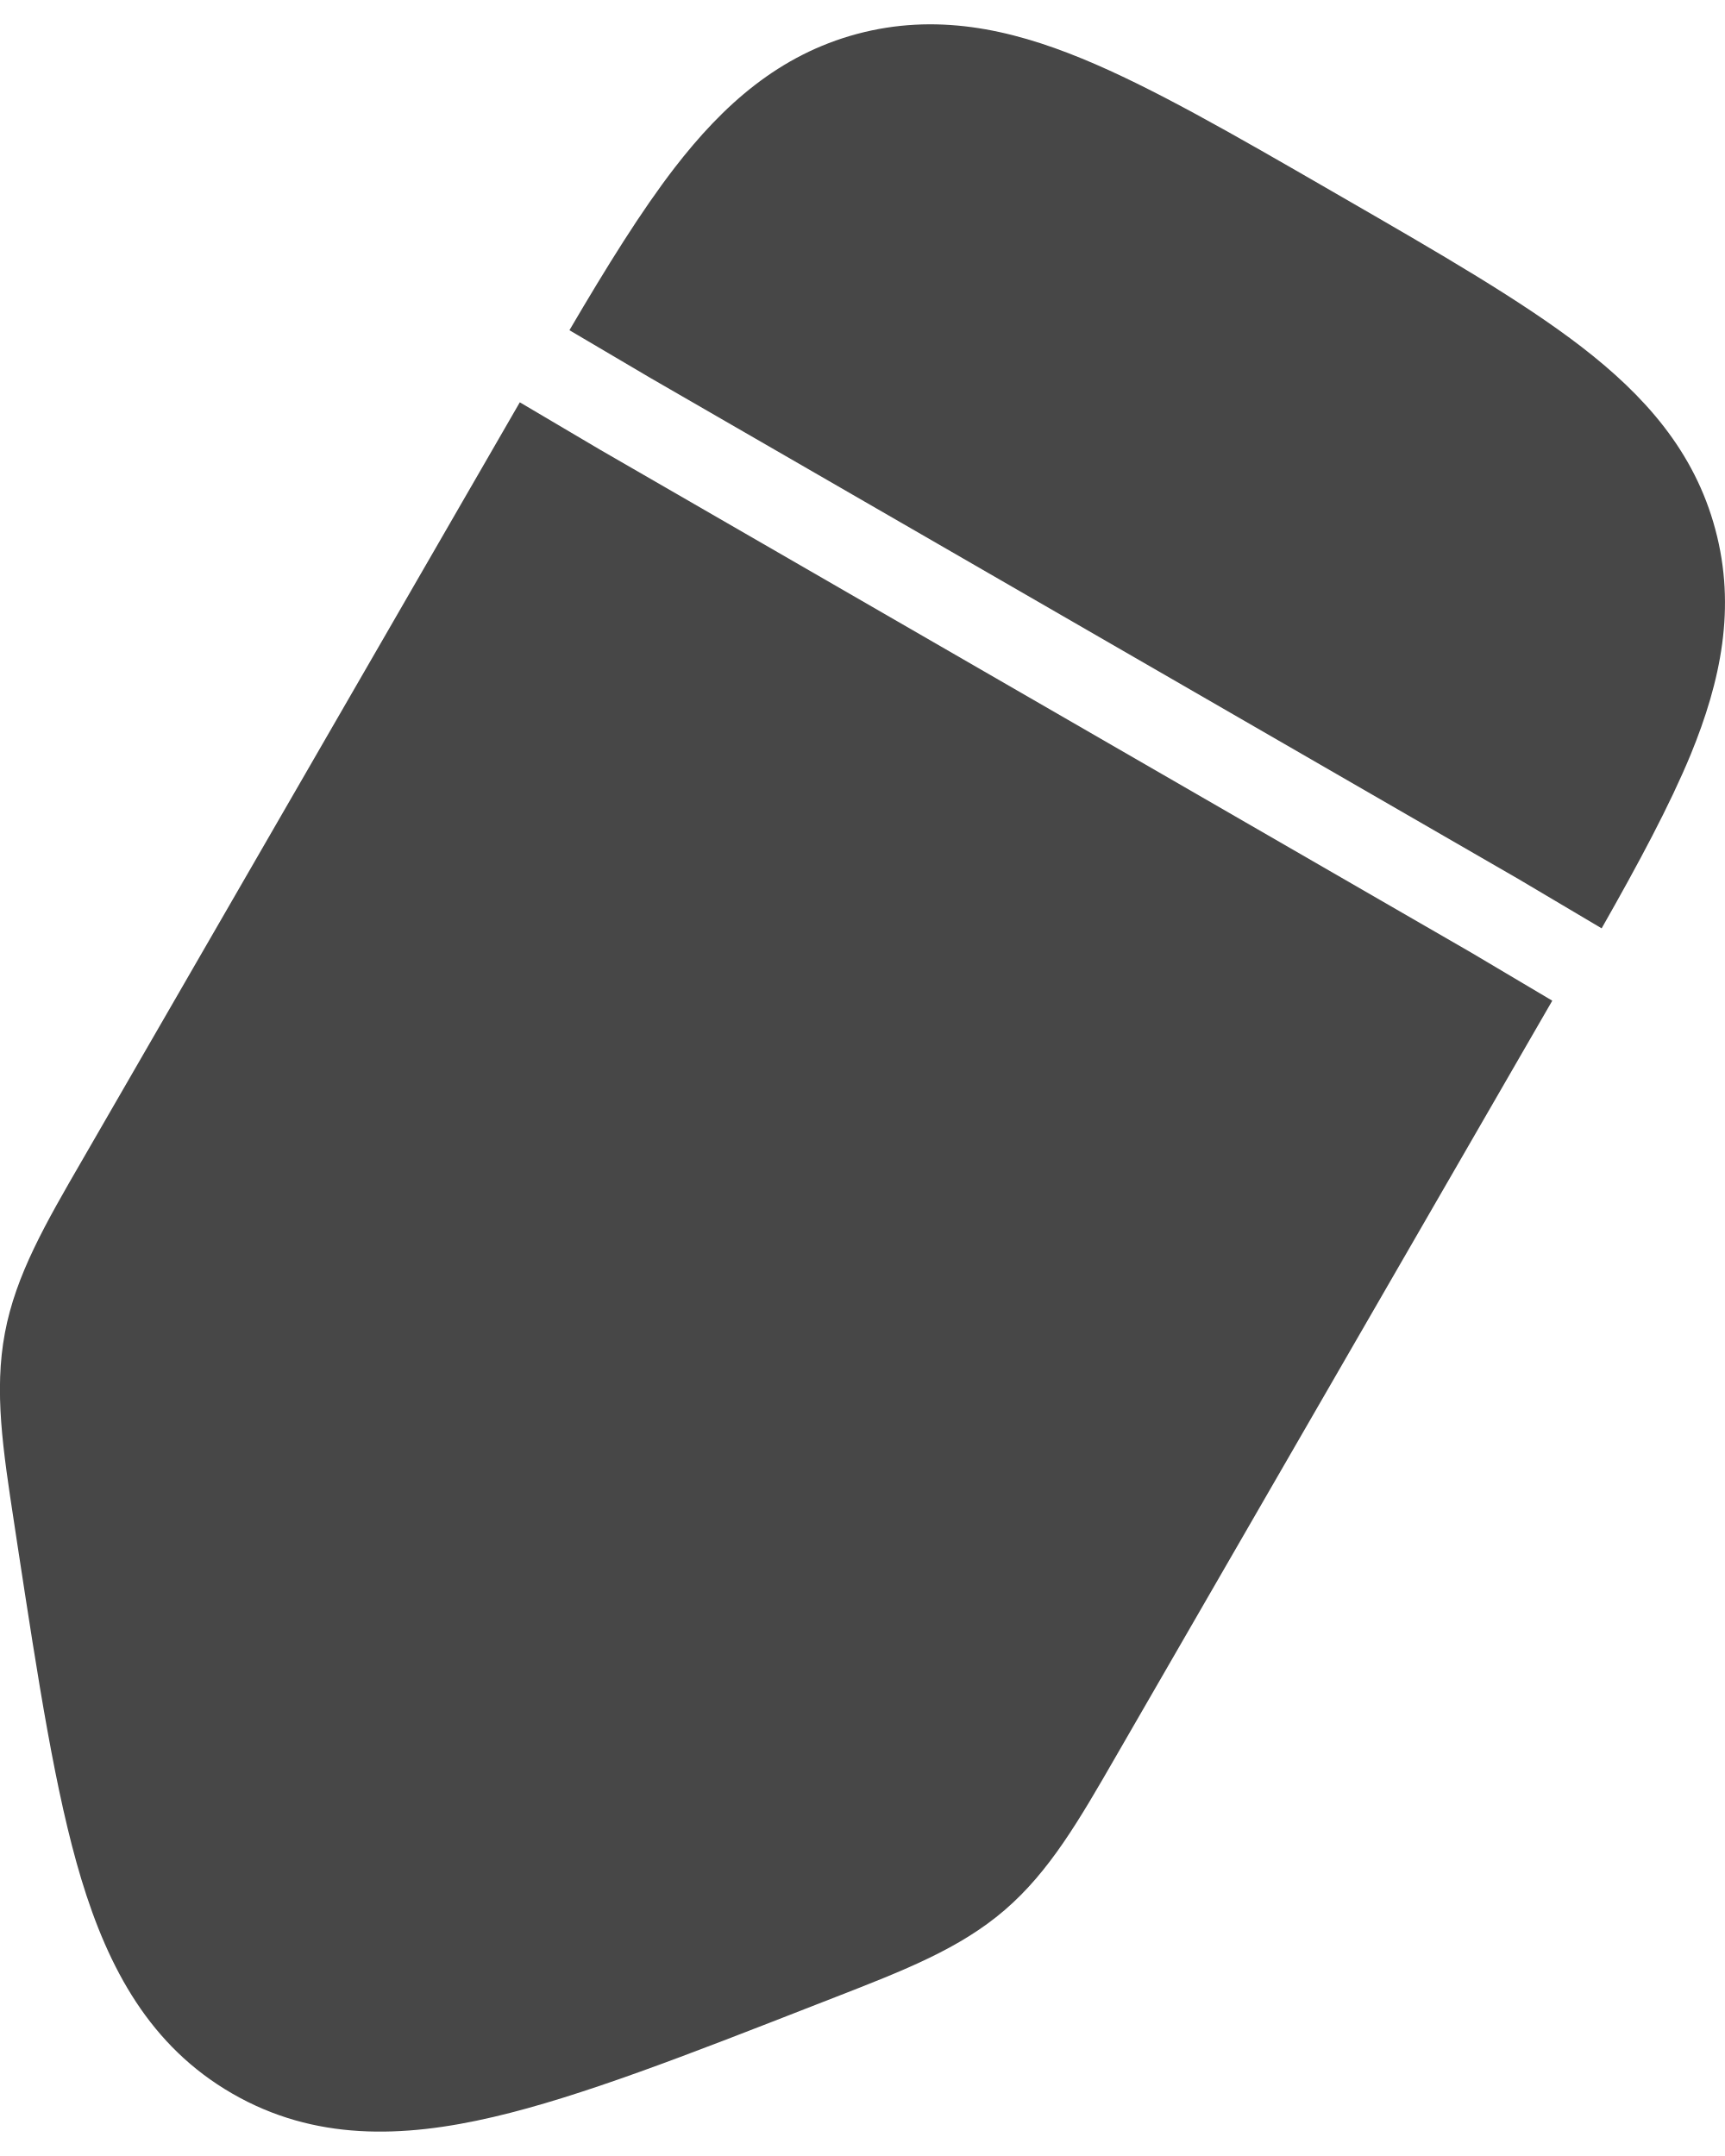
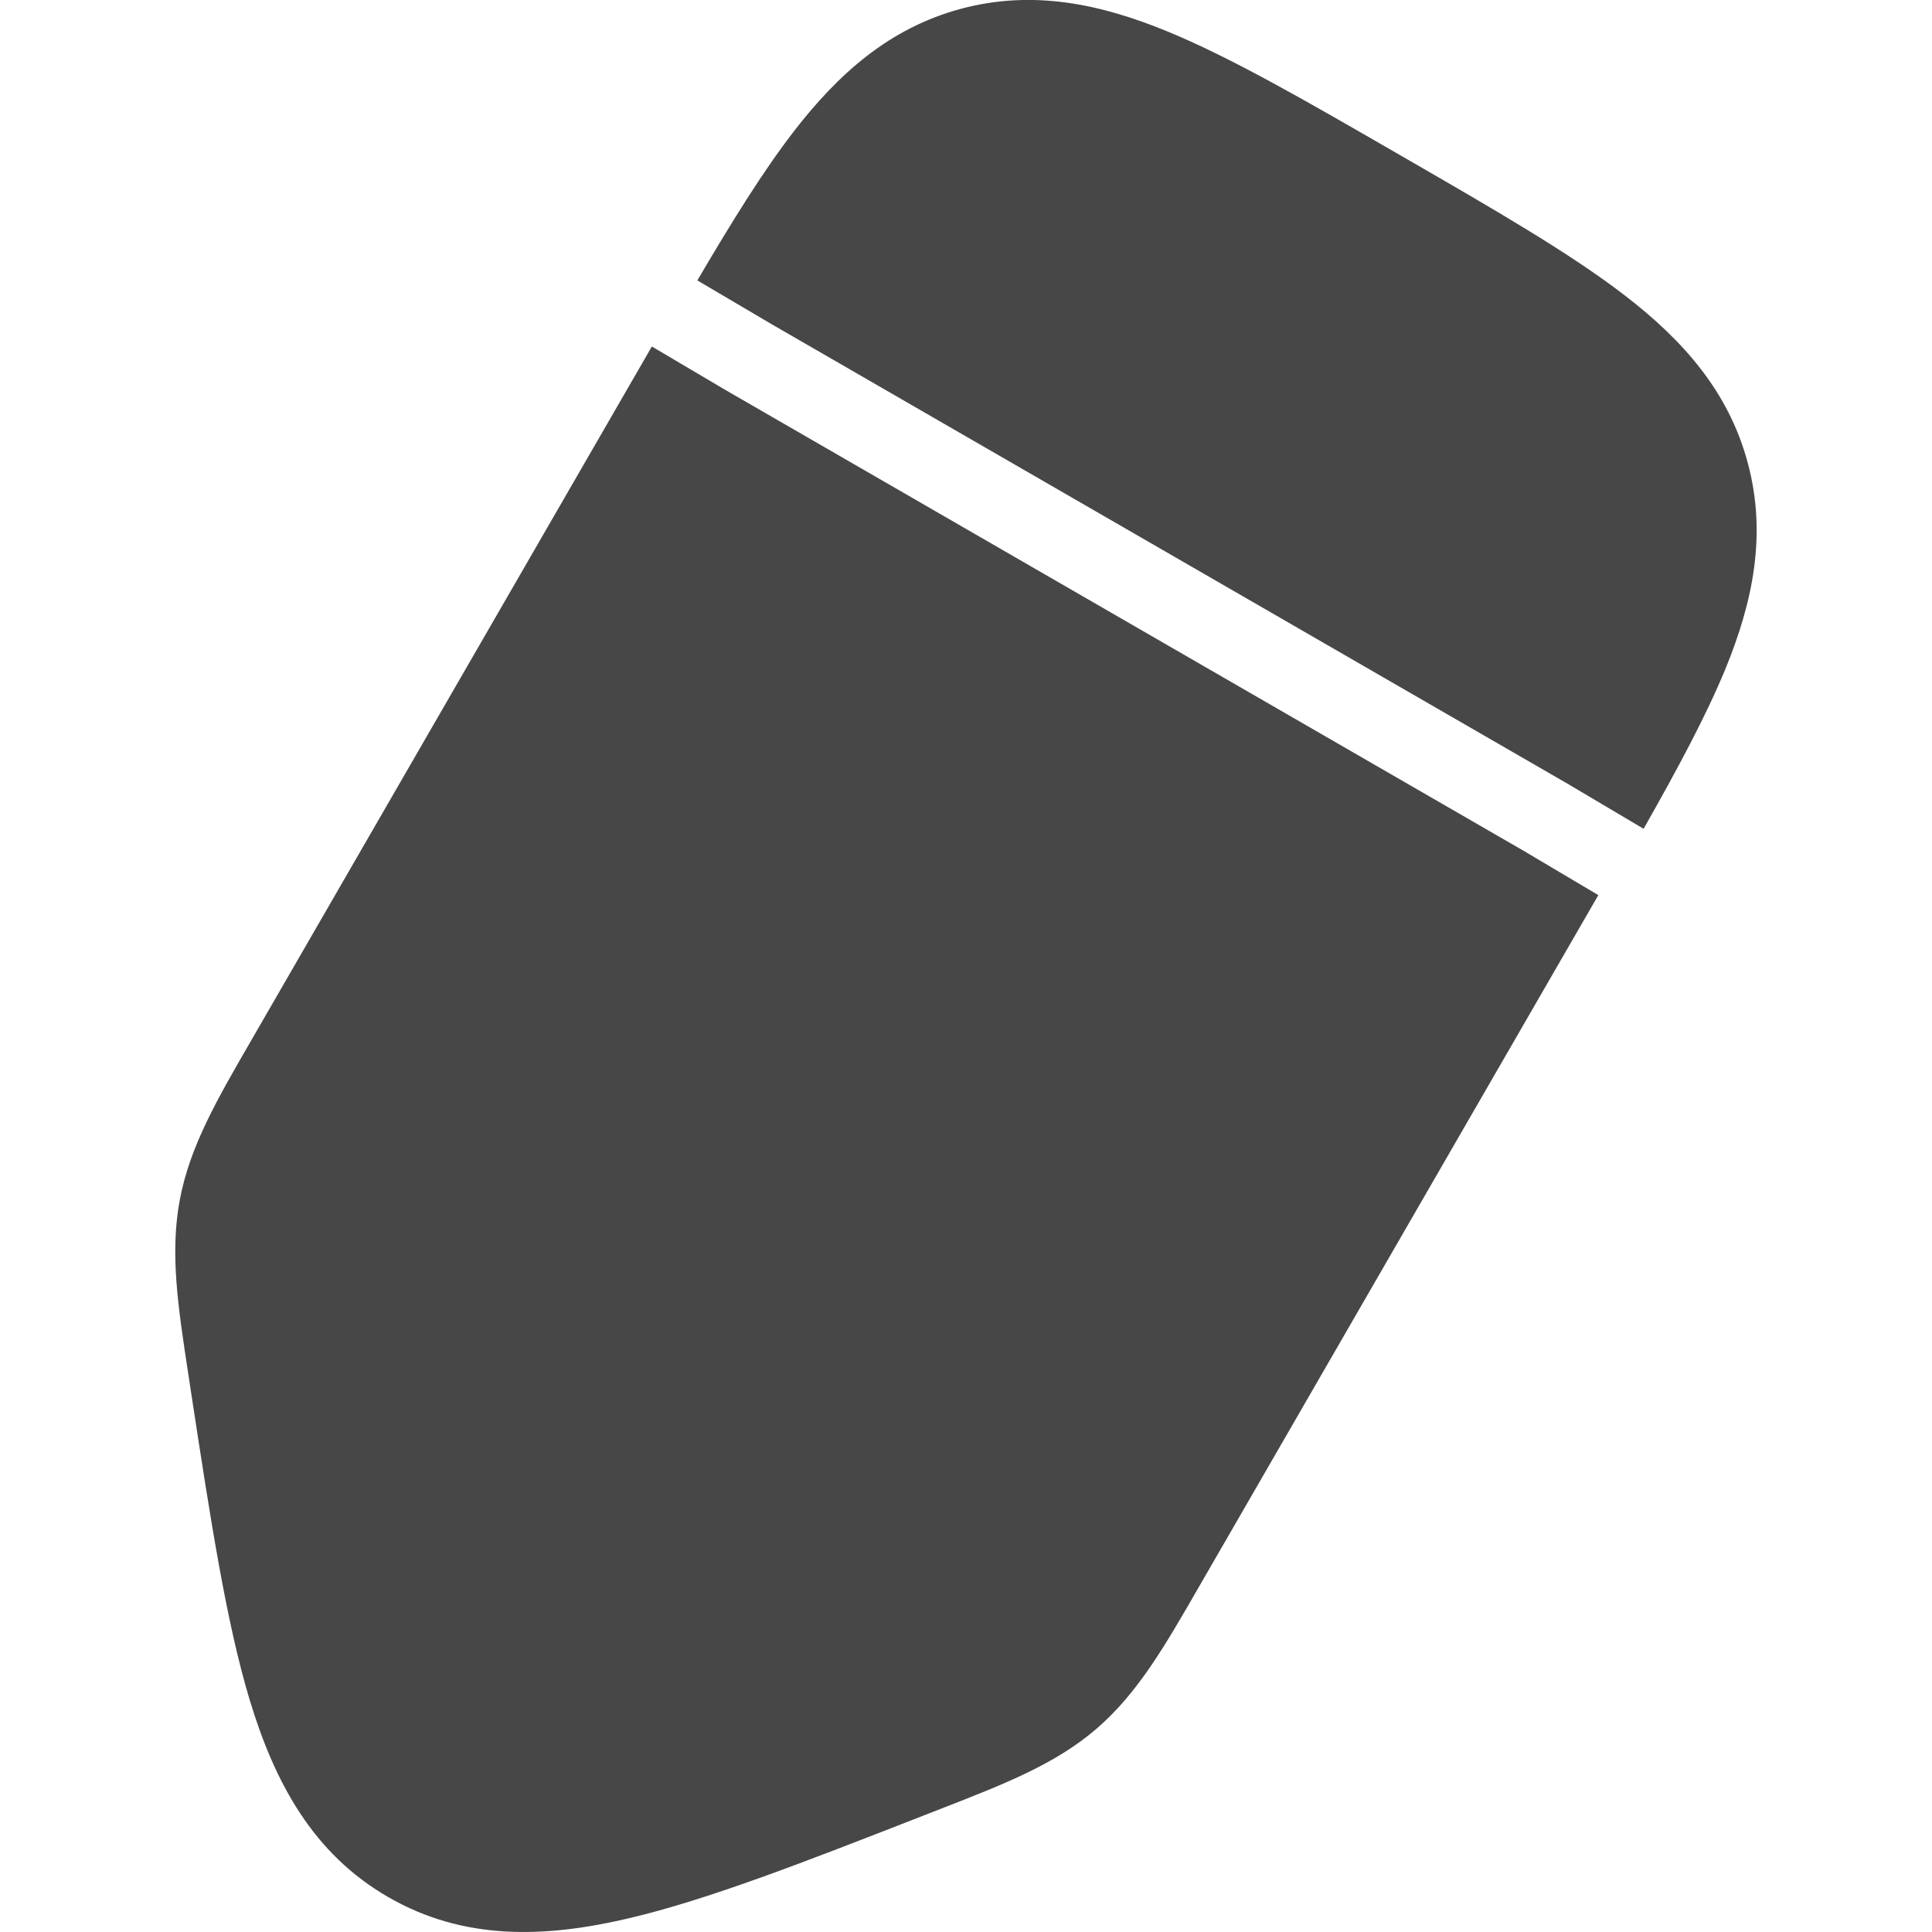
- <svg xmlns="http://www.w3.org/2000/svg" viewBox="221.244 13.362 13.732 16.777" width="16px" height="20px">
+ <svg xmlns="http://www.w3.org/2000/svg" viewBox="221.244 13.362 13.732 16.777" width="20px" height="20px">
  <path d="M 231.841 14.687 L 231.931 14.739 C 232.709 15.188 233.358 15.563 233.833 15.929 C 234.335 16.316 234.733 16.761 234.899 17.383 C 235.066 18.005 234.943 18.589 234.703 19.175 C 234.535 19.581 234.29 20.038 233.994 20.559 L 233.358 20.182 L 233.35 20.177 L 226.425 16.179 L 225.777 15.797 C 226.077 15.286 226.348 14.849 226.614 14.504 C 227.001 14.003 227.445 13.605 228.067 13.438 C 228.689 13.272 229.273 13.394 229.859 13.635 C 230.414 13.863 231.063 14.238 231.841 14.687 Z" fill="black" fill-opacity="0.72" />
  <path d="M 225.382 16.371 L 221.904 22.395 C 221.606 22.91 221.37 23.317 221.283 23.78 C 221.196 24.243 221.267 24.708 221.357 25.296 L 221.381 25.455 C 221.548 26.546 221.685 27.446 221.891 28.128 C 222.107 28.841 222.439 29.459 223.093 29.836 C 223.746 30.213 224.447 30.192 225.173 30.022 C 225.867 29.86 226.714 29.529 227.743 29.127 L 227.892 29.069 C 228.446 28.853 228.885 28.682 229.242 28.375 C 229.599 28.068 229.834 27.661 230.131 27.145 L 233.601 21.135 L 232.952 20.75 L 226.022 16.749 L 225.382 16.371 Z" fill="black" fill-opacity="0.72" />
</svg>
